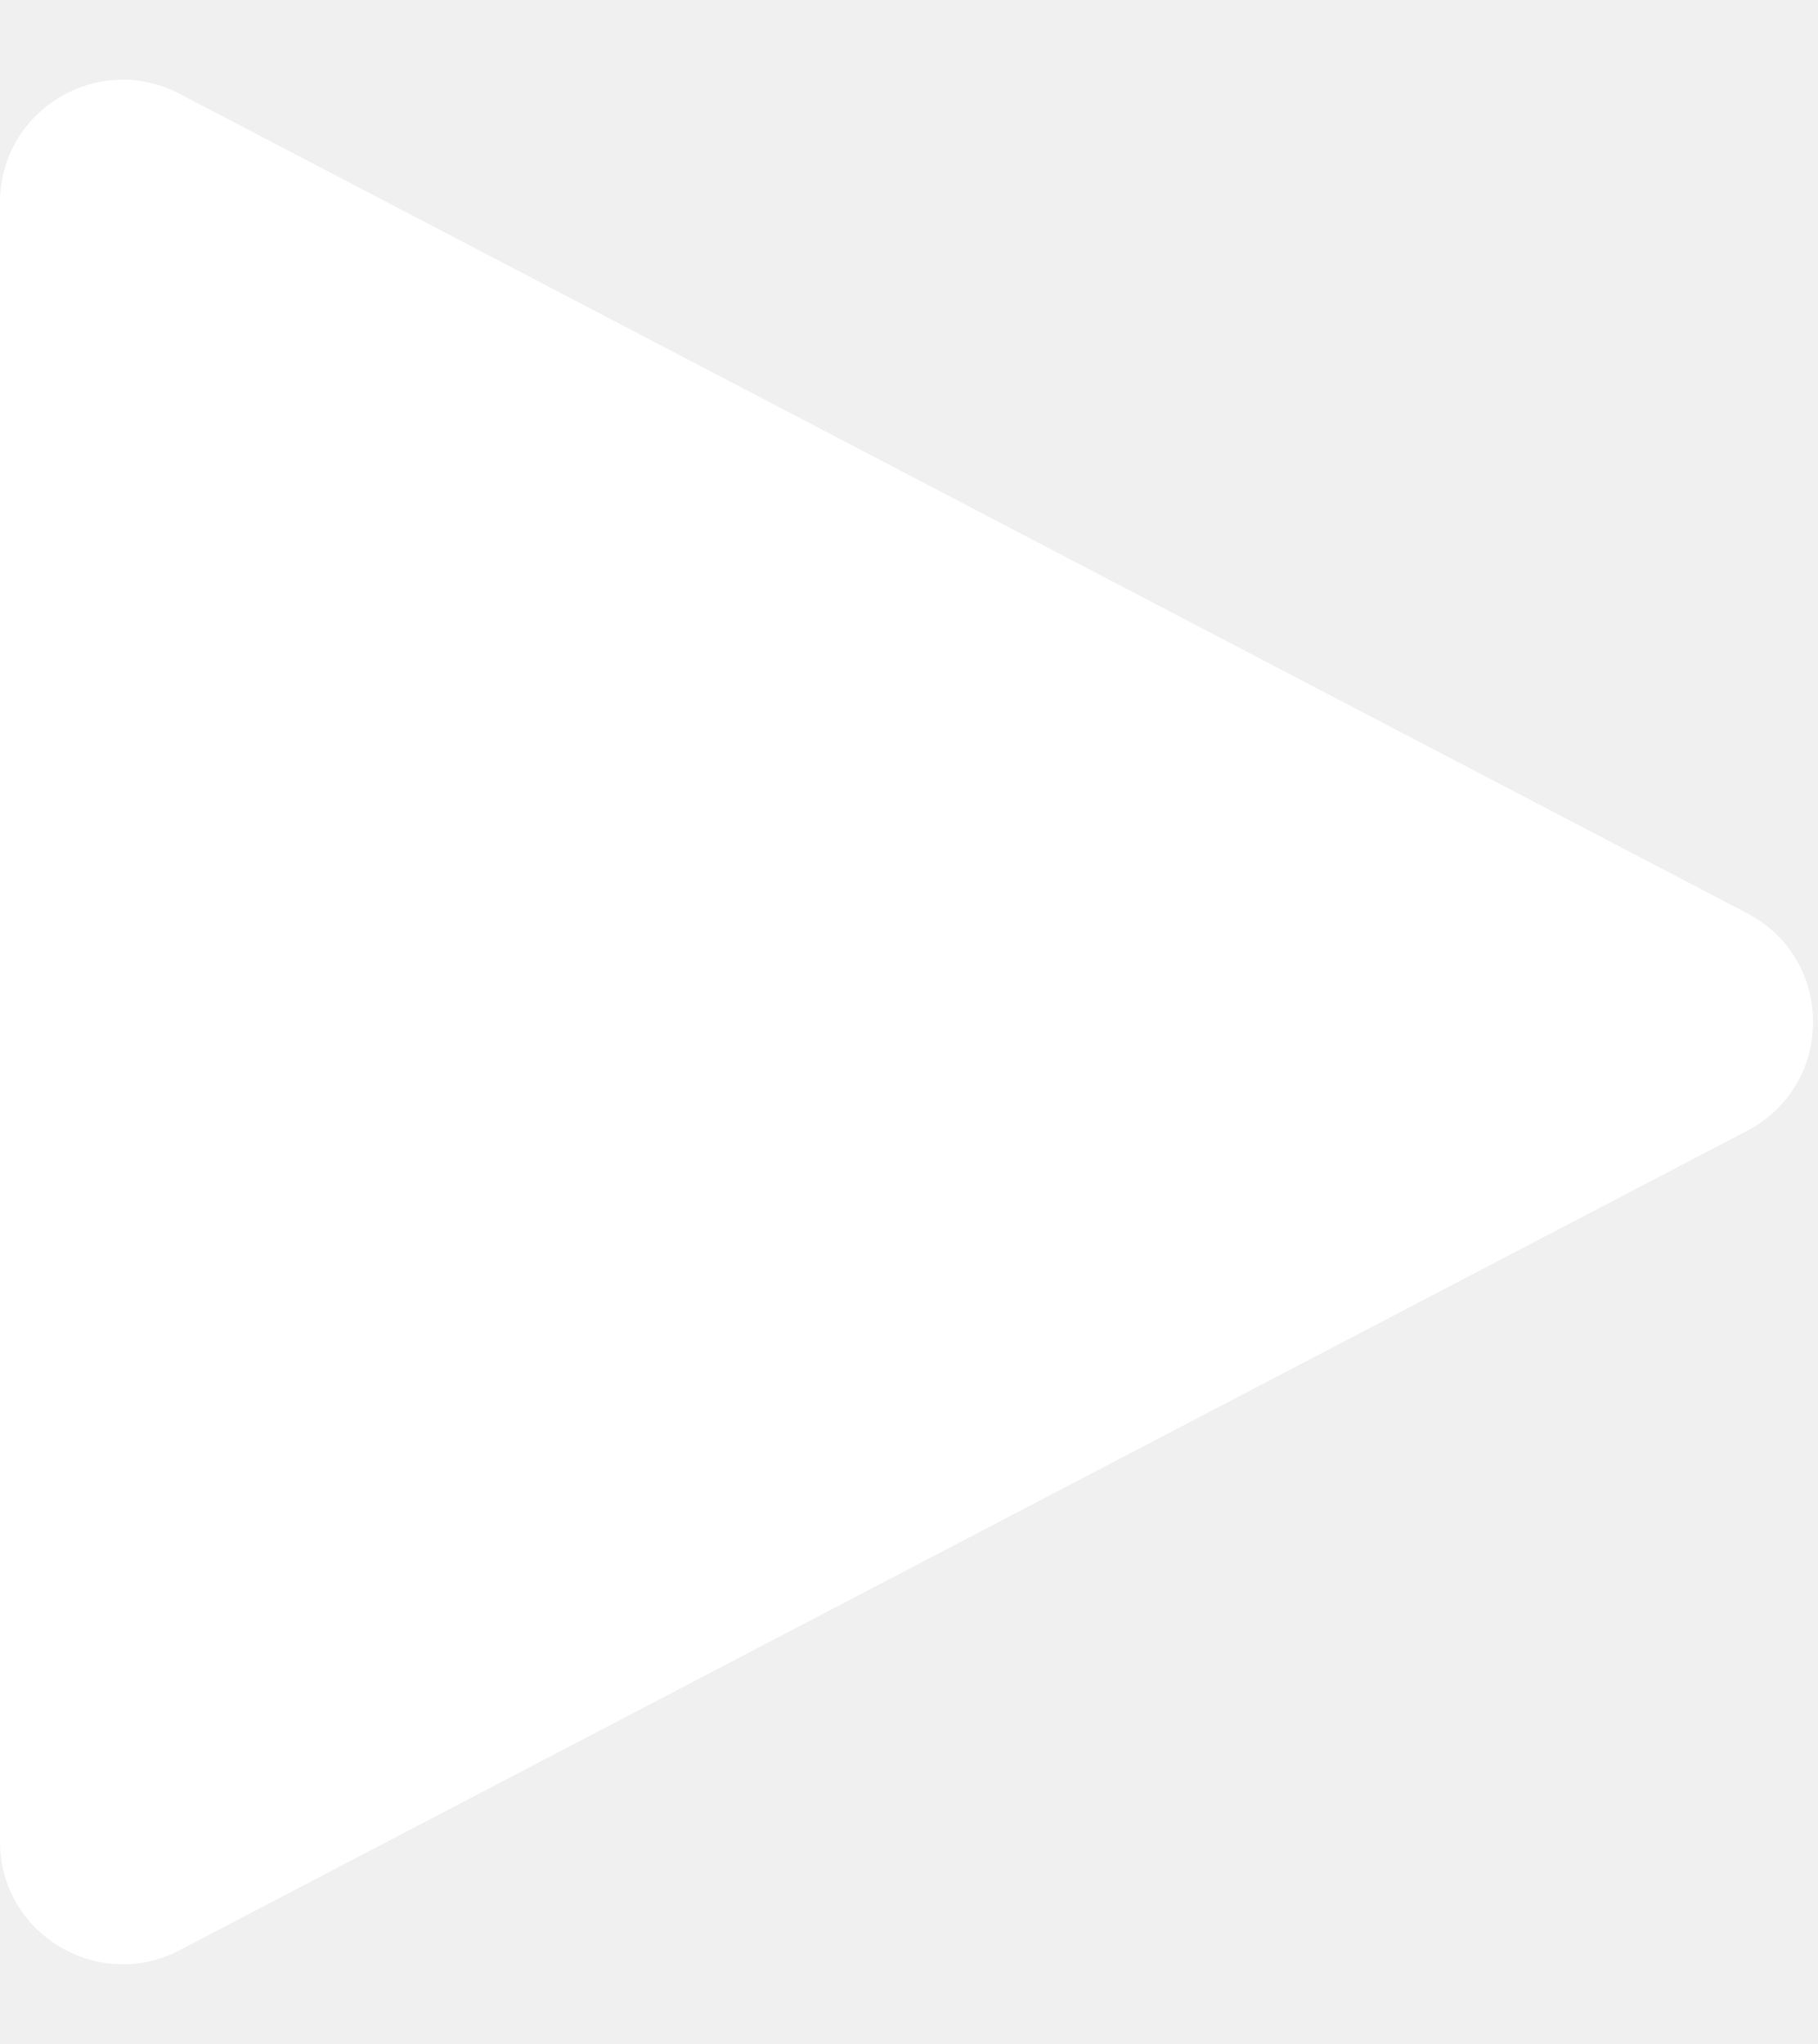
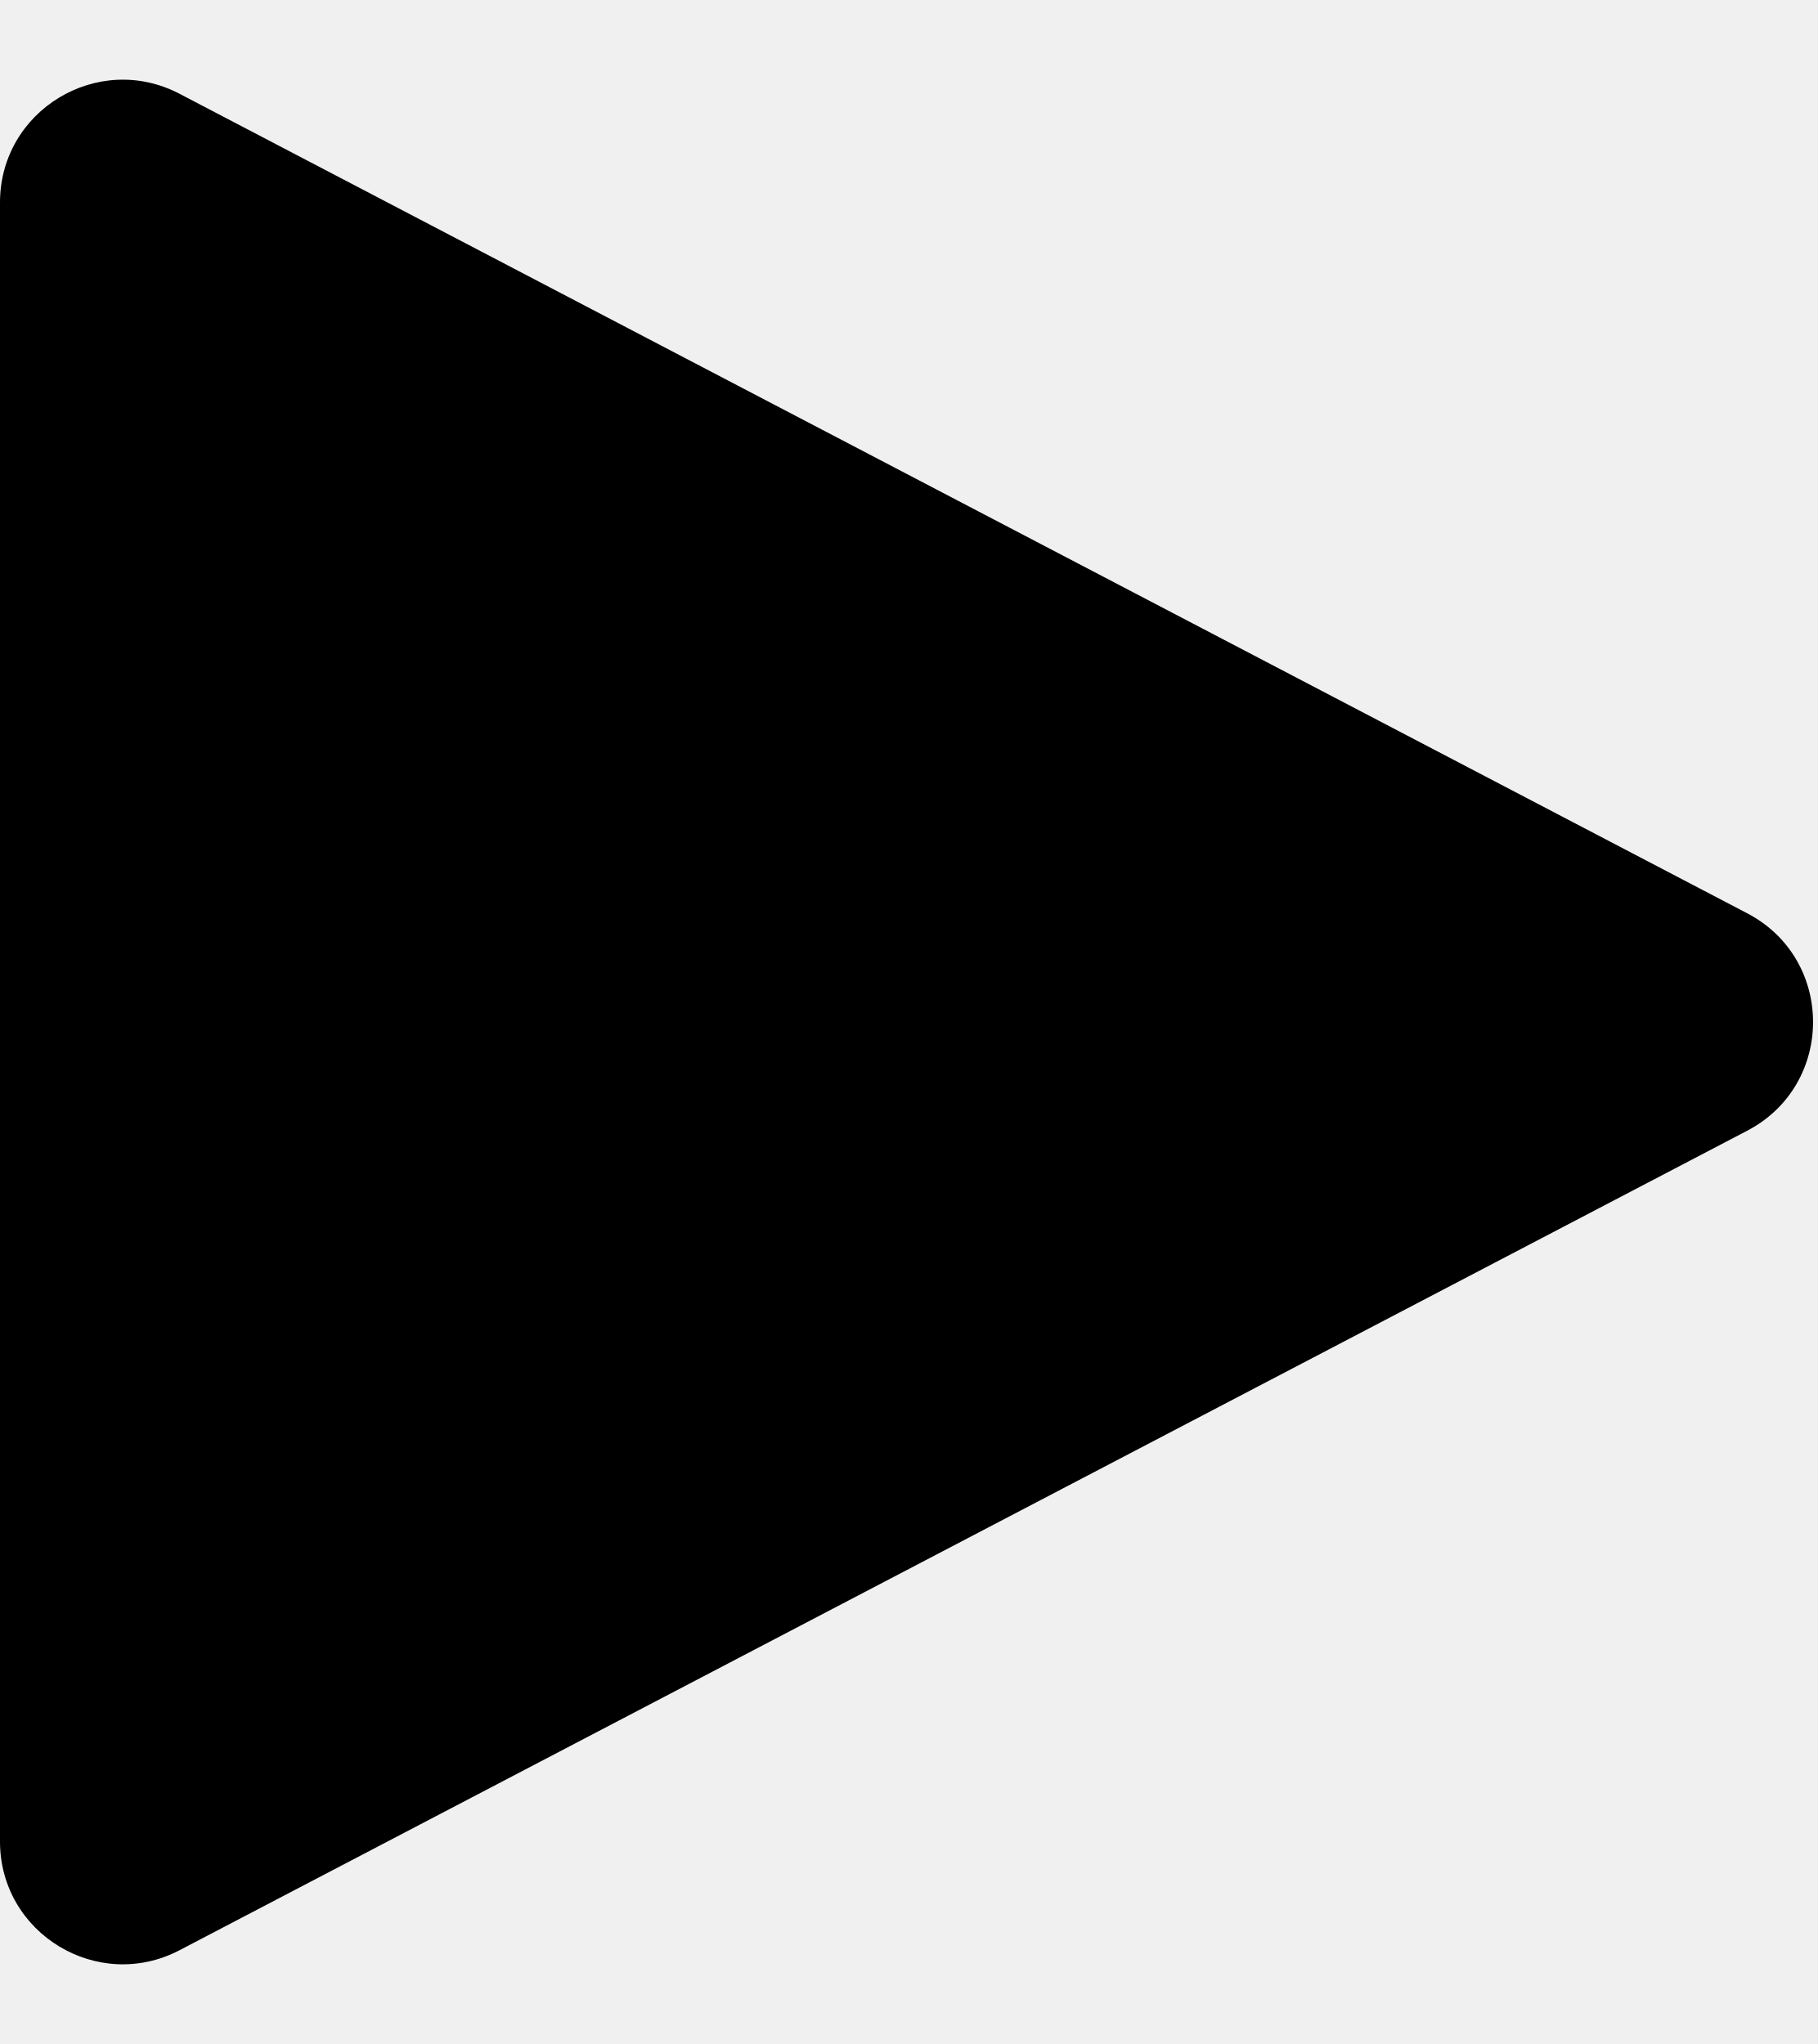
- <svg xmlns="http://www.w3.org/2000/svg" width="16" height="18" viewBox="0 0 16 18" fill="none">
-   <path d="M15.383 8.043C16.155 8.447 16.155 9.553 15.383 9.957L1.581 17.174C0.862 17.55 0 17.028 0 16.217L0 9L0 1.783C0 0.972 0.862 0.45 1.581 0.826L15.383 8.043Z" fill="white" />
+ <svg xmlns="http://www.w3.org/2000/svg" width="16" height="18" viewBox="0 0 16 18" fill="currentColor">
+   <path d="M15.383 8.043C16.155 8.447 16.155 9.553 15.383 9.957L1.581 17.174C0.862 17.55 0 17.028 0 16.217L0 9L0 1.783C0 0.972 0.862 0.45 1.581 0.826L15.383 8.043Z" fill="currentColor" />
</svg>
